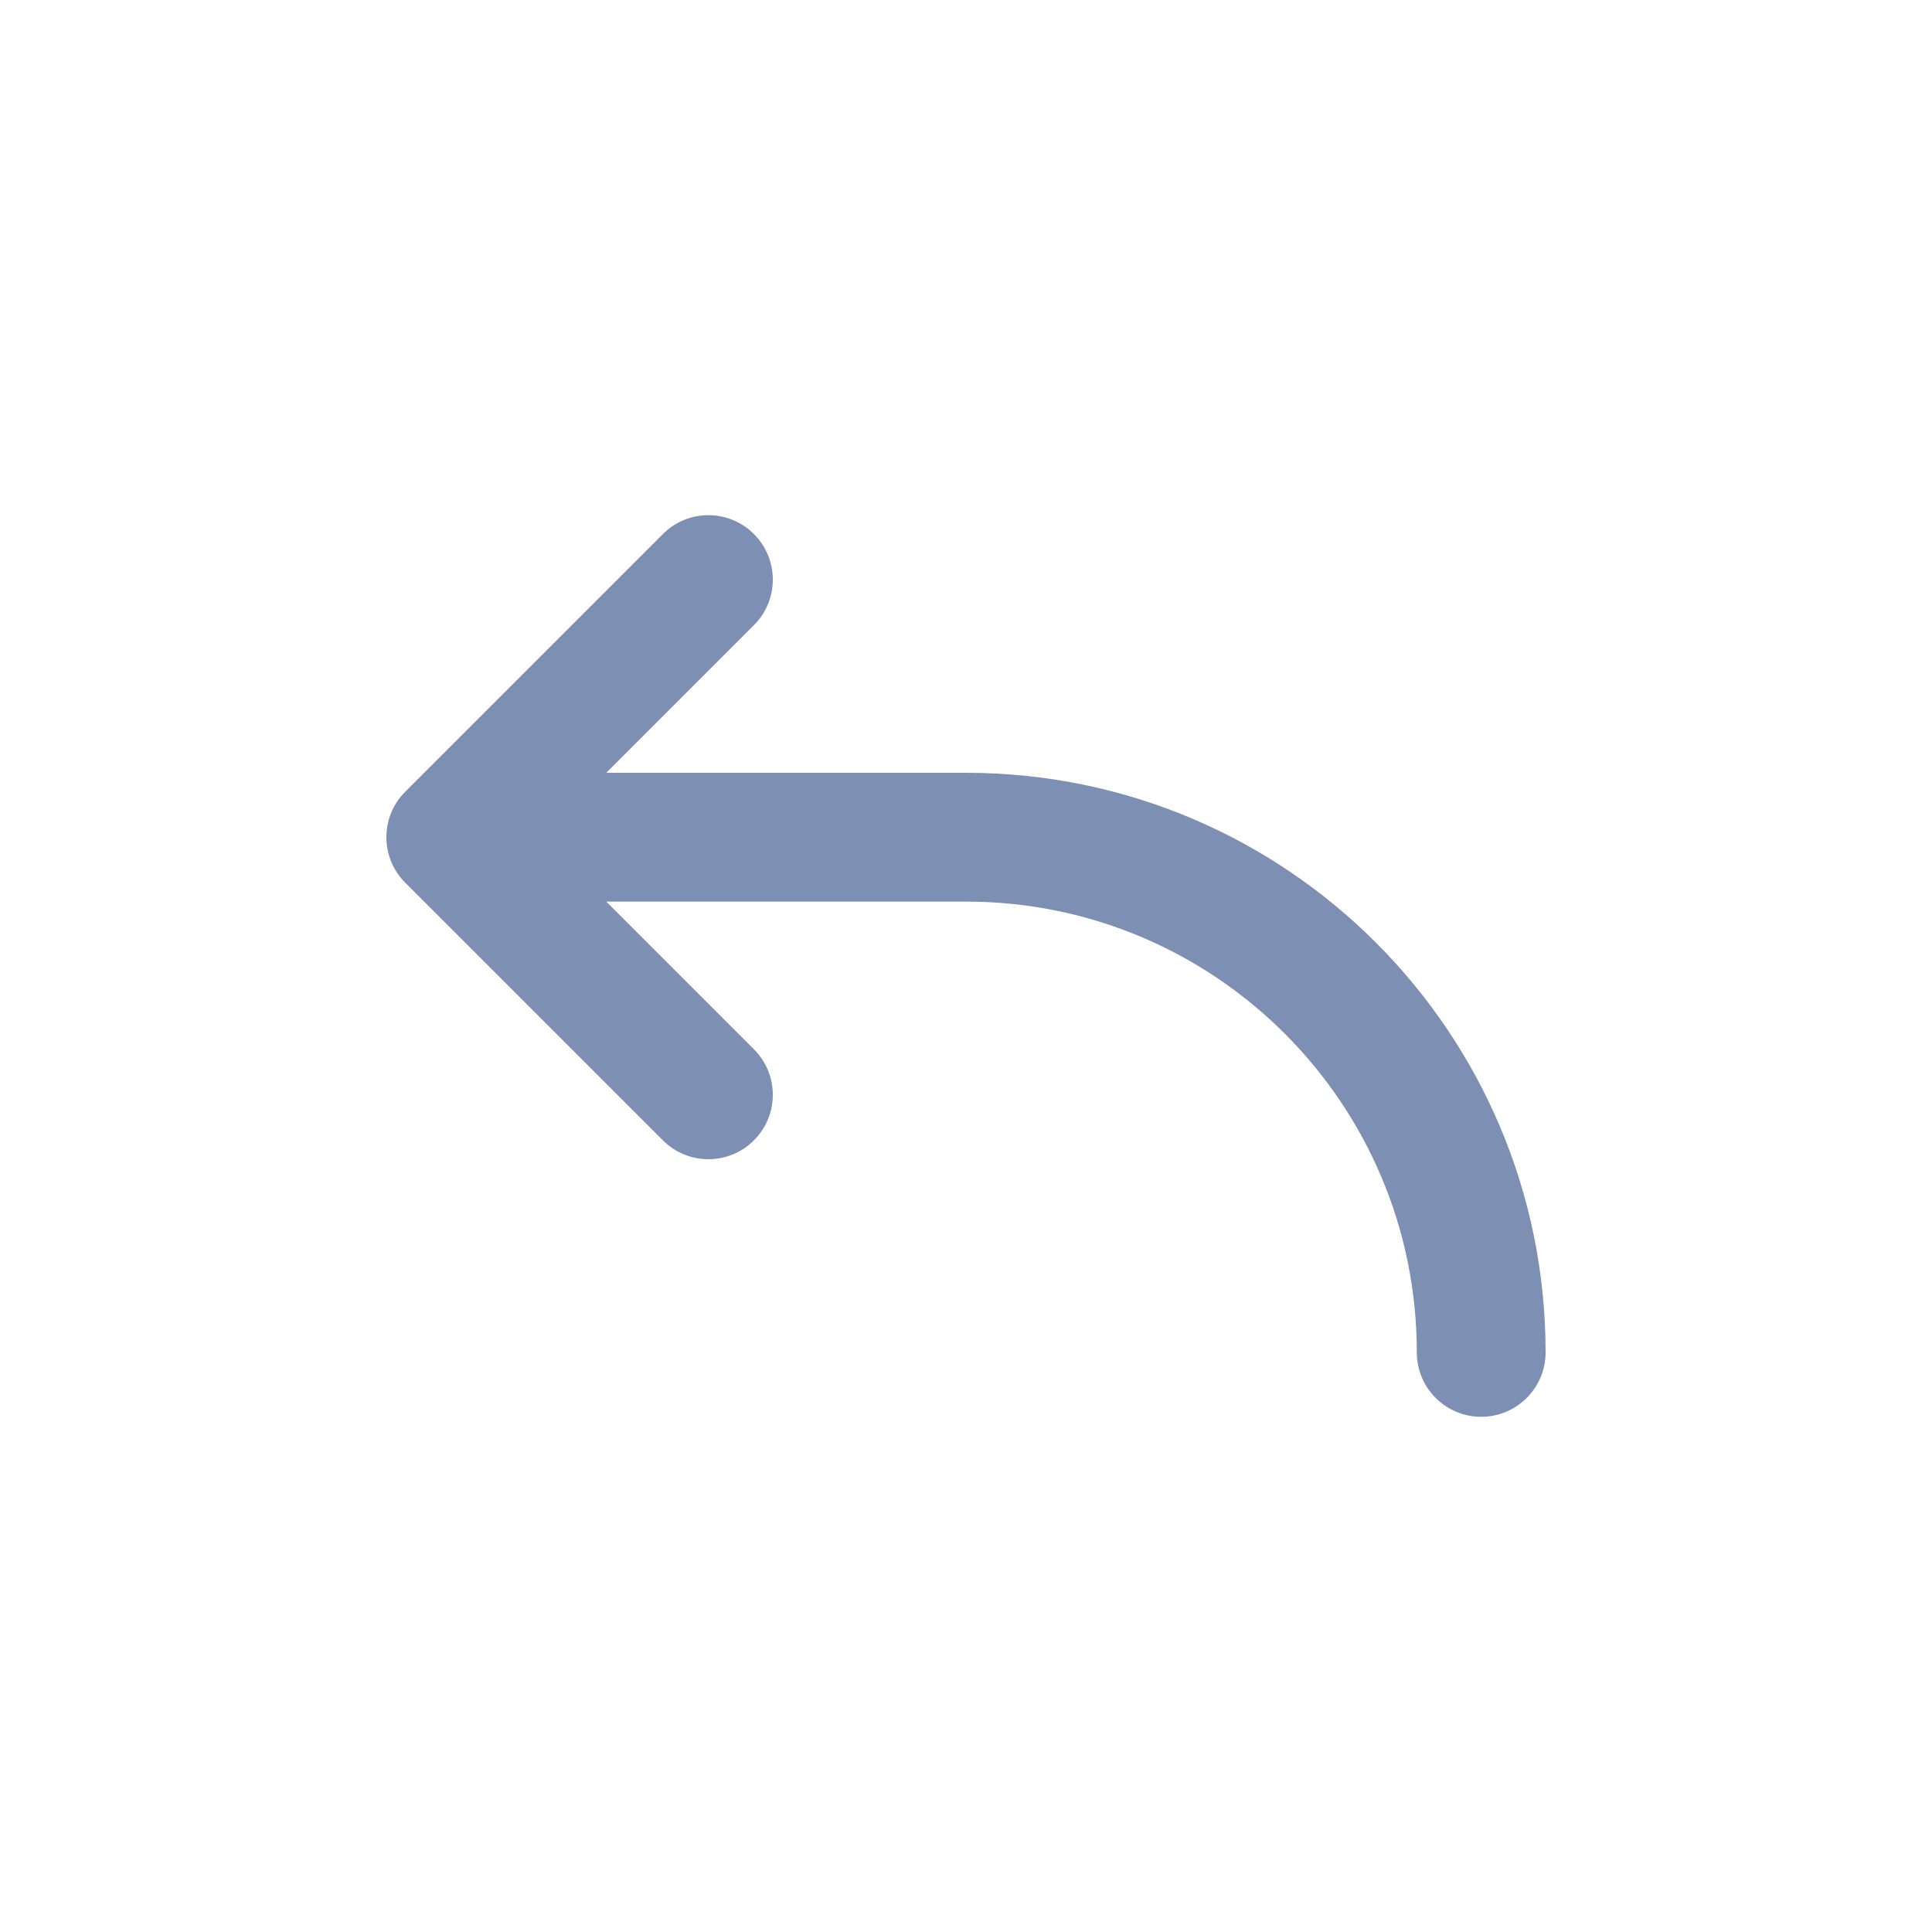
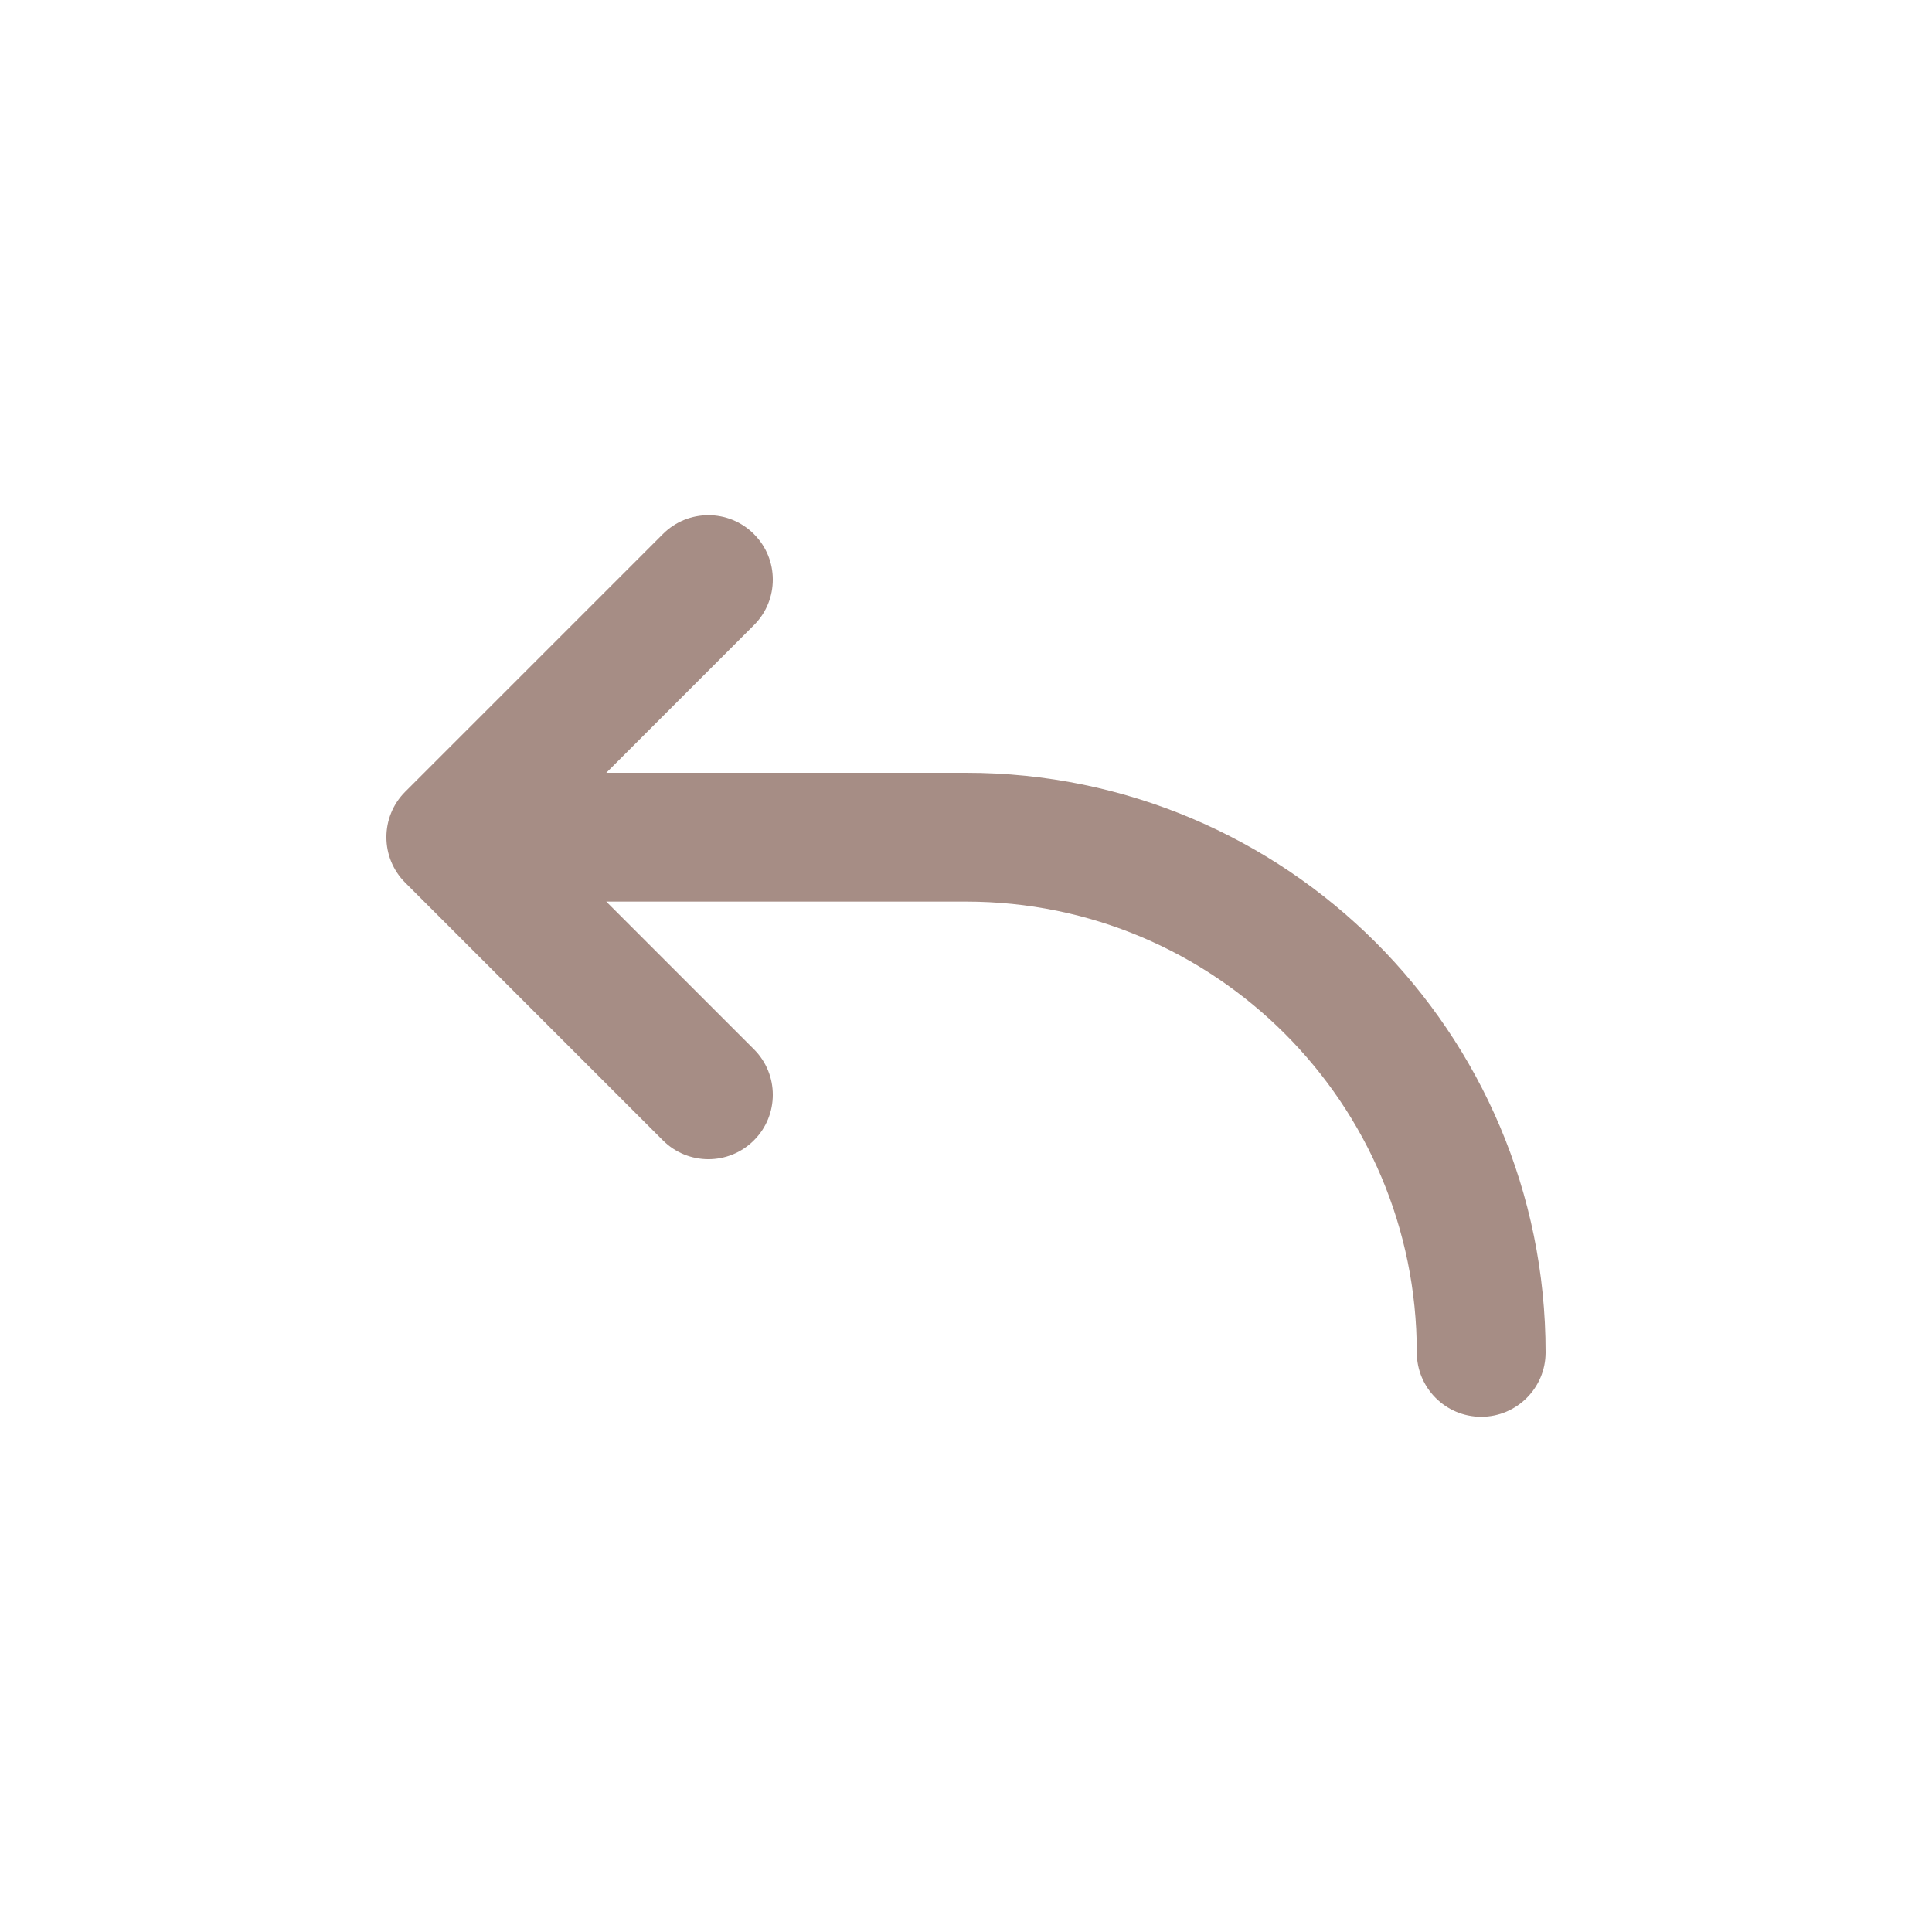
<svg xmlns="http://www.w3.org/2000/svg" xmlns:xlink="http://www.w3.org/1999/xlink" width="30" height="30" viewBox="0 0 30 30" version="1.1">
  <g id="Canvas" transform="translate(-531 -343)">
    <g id="reply">
      <g id="Vector (Stroke)">
-         <use xlink:href="#path0_fill" transform="translate(537 351)" fill="#7D8FB2" />
+         <use xlink:href="#path0_fill" transform="translate(537 351)" fill="#a68d85" />
      </g>
    </g>
  </g>
  <defs>
    <path id="path0_fill" fill-rule="evenodd" d="M 5.707 0.293C 6.098 0.683 6.098 1.317 5.707 1.707L 3.414 4L 9 4C 13.971 4 18 8.029 18 13C 18 13.552 17.552 14 17 14C 16.448 14 16 13.552 16 13C 16 9.134 12.866 6 9 6L 3.414 6L 5.707 8.293C 6.098 8.683 6.098 9.317 5.707 9.707C 5.317 10.098 4.683 10.098 4.293 9.707L 0.293 5.707C -0.098 5.317 -0.098 4.683 0.293 4.293L 4.293 0.293C 4.683 -0.098 5.317 -0.098 5.707 0.293Z" />
  </defs>
</svg>
